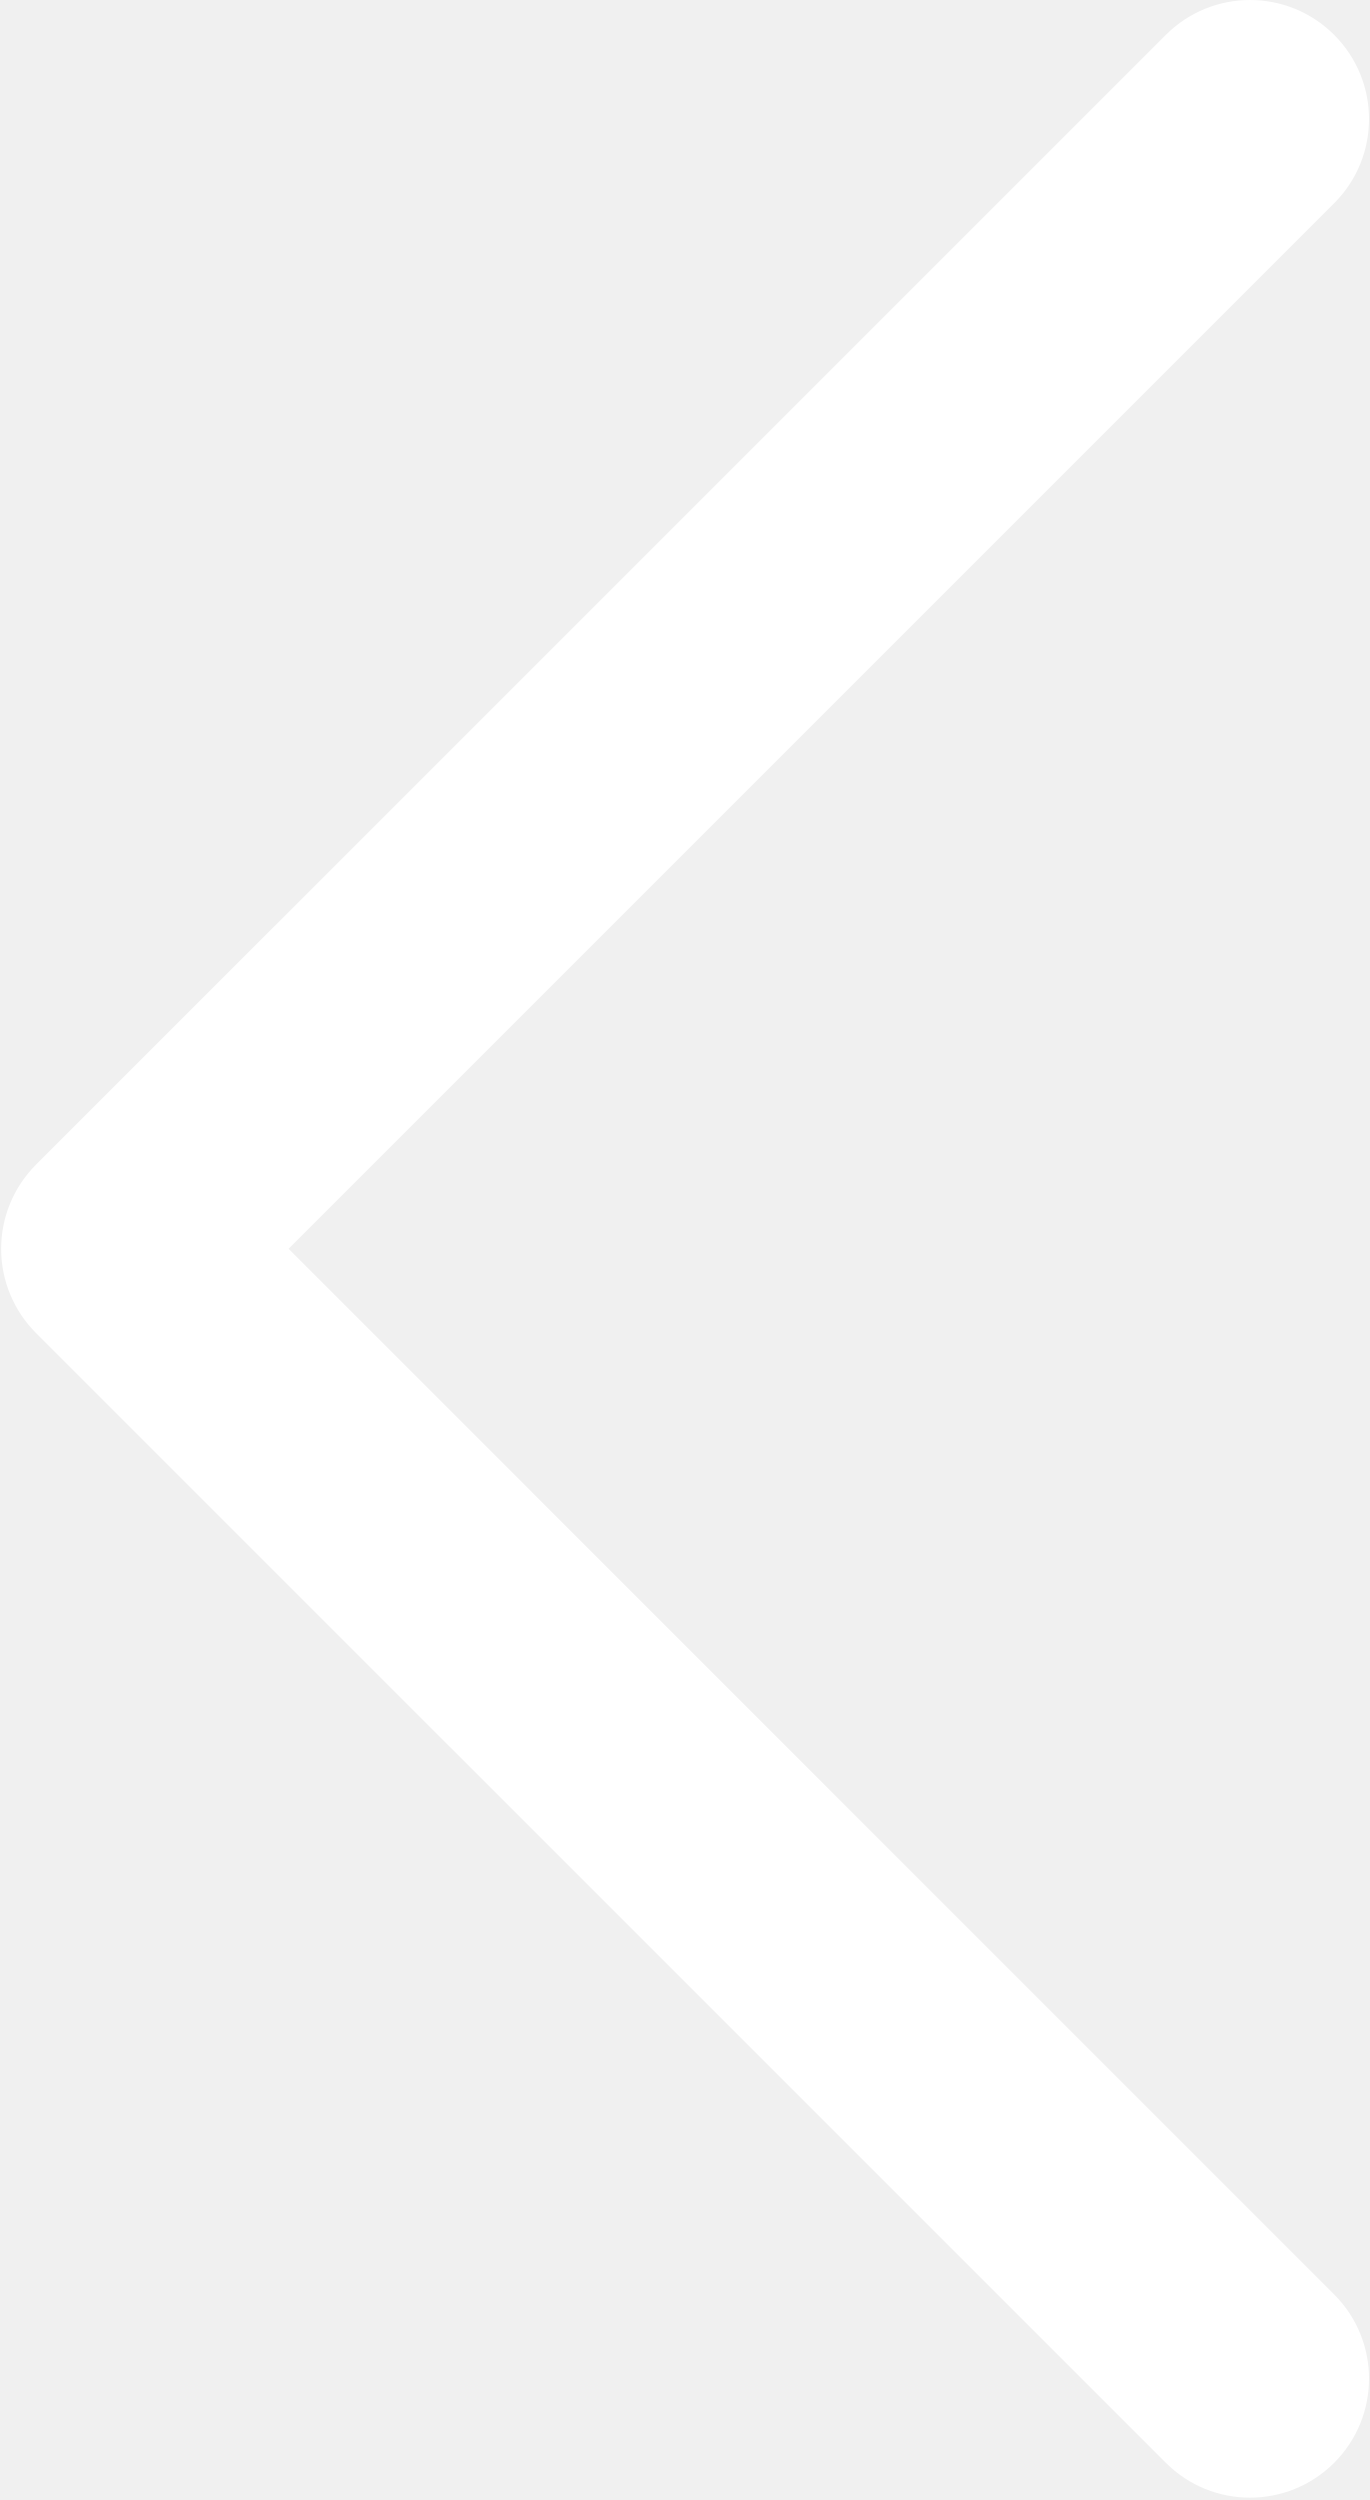
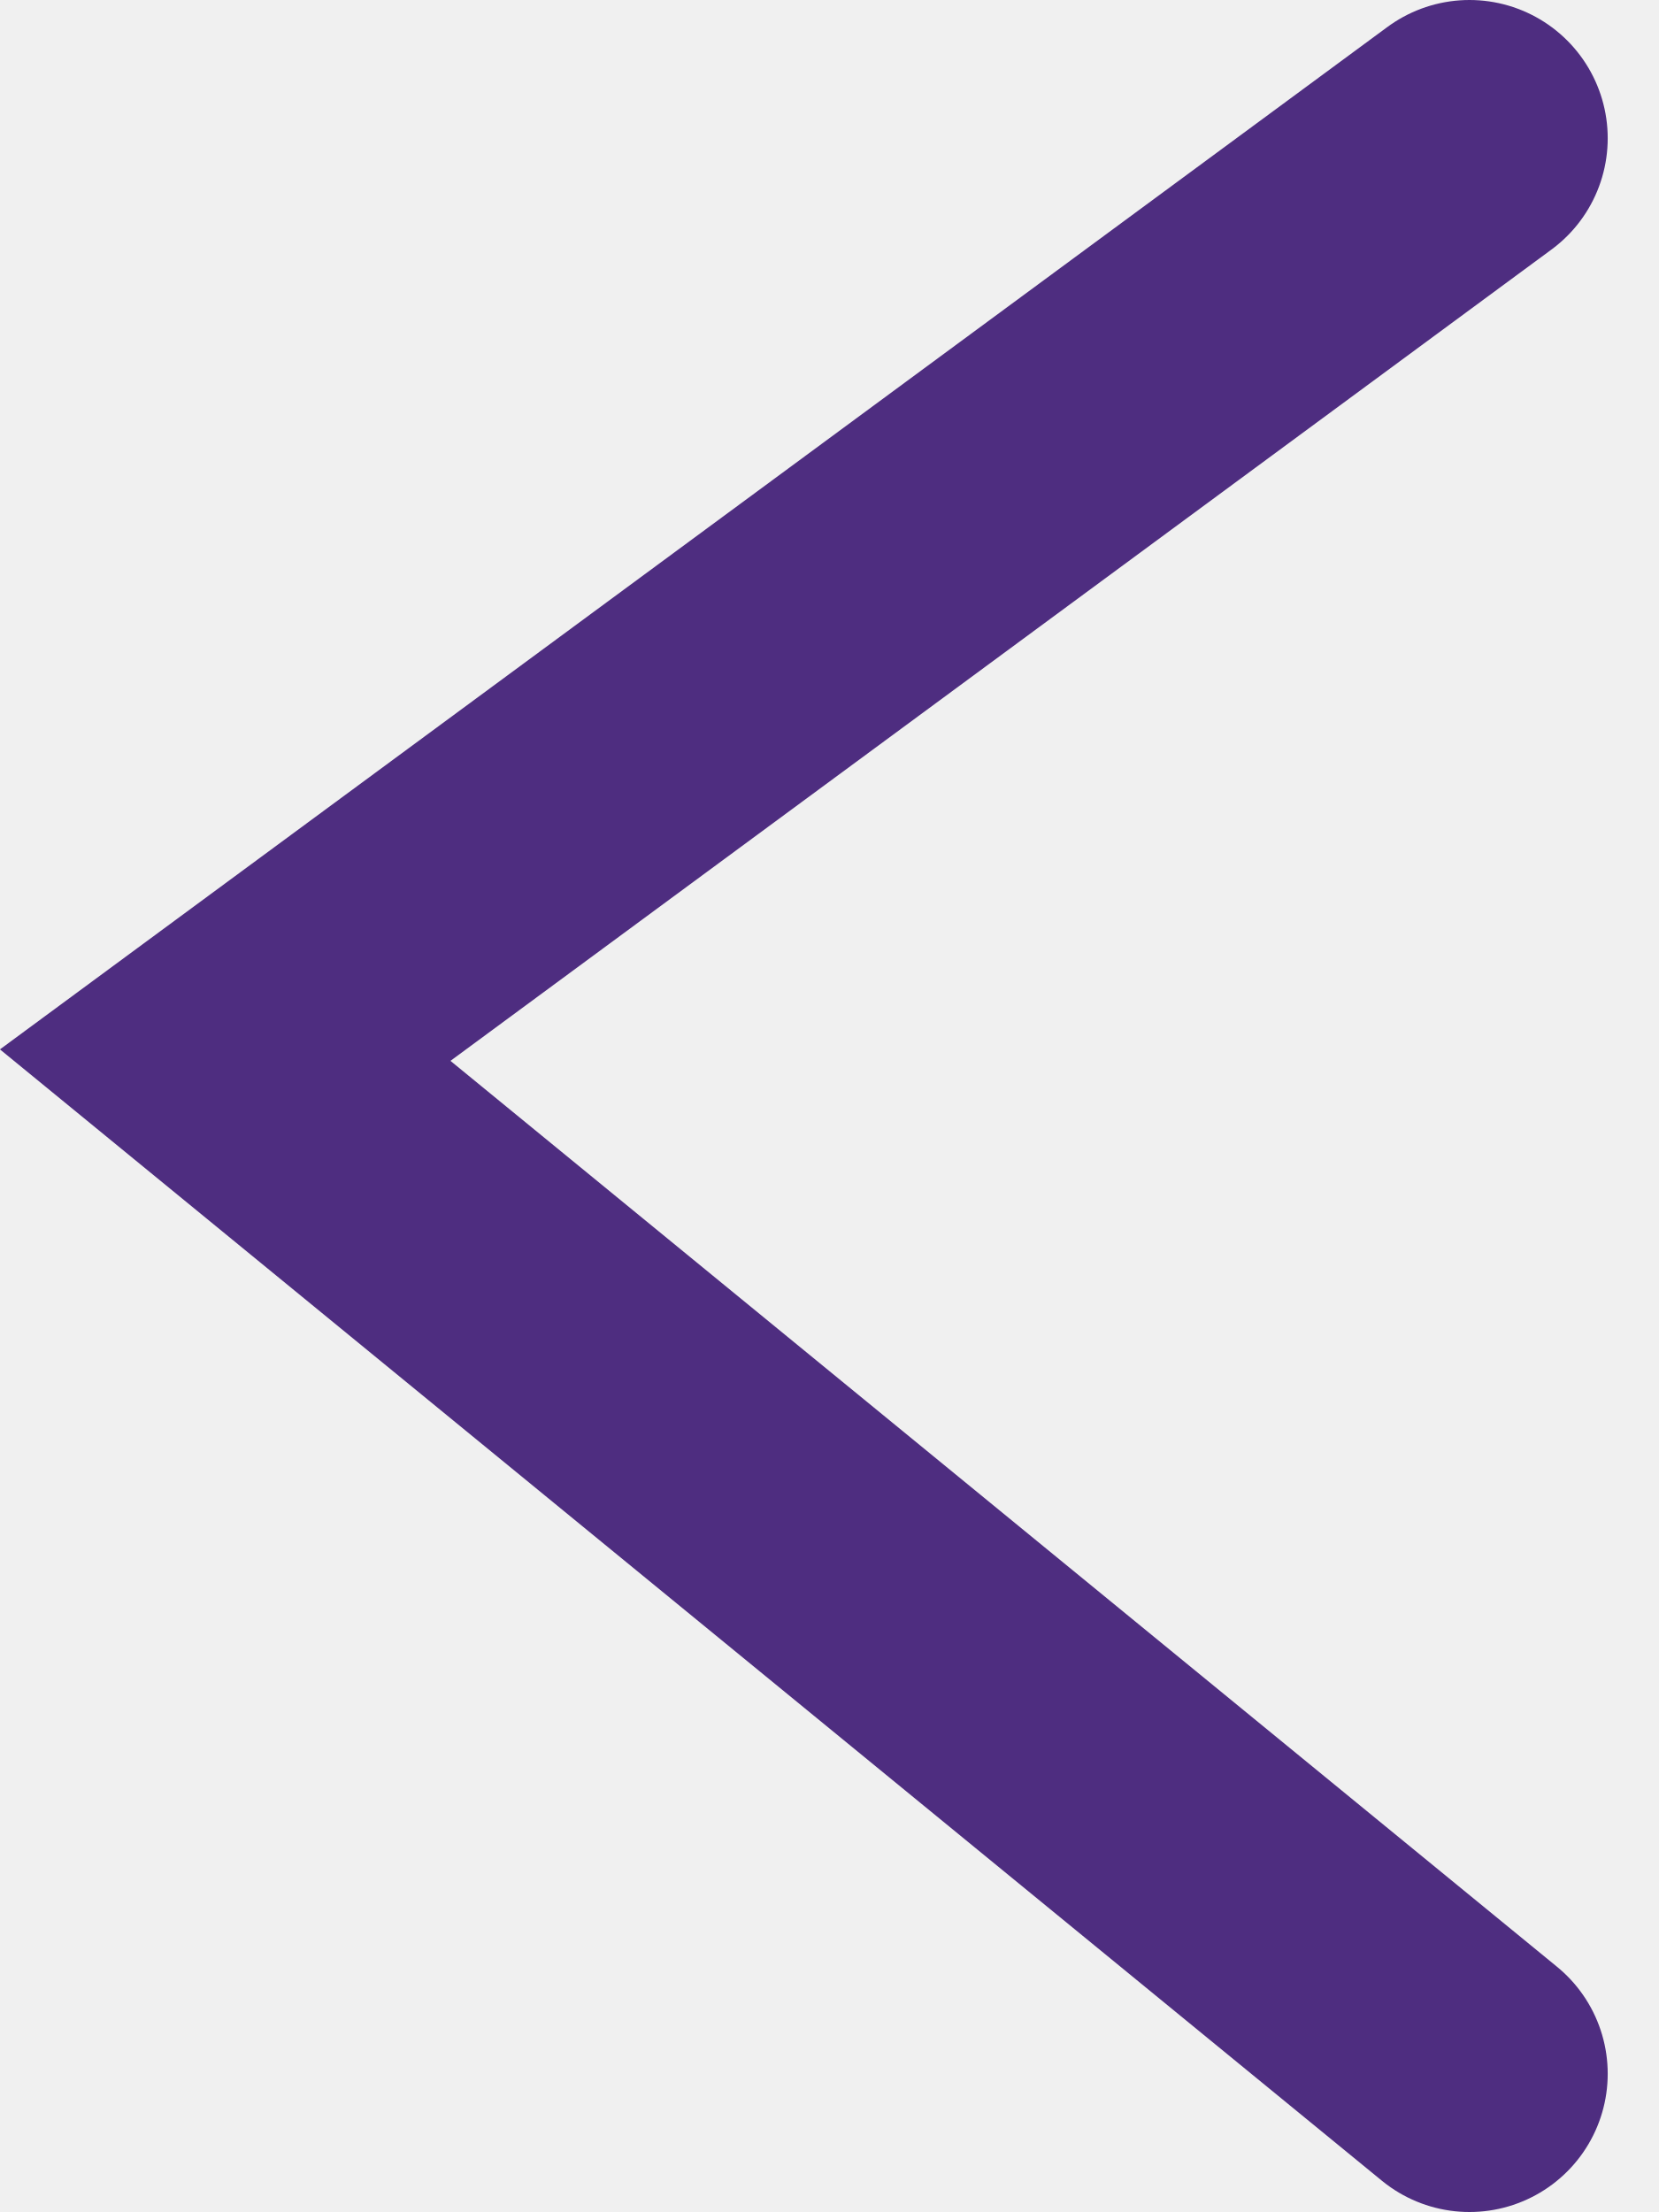
- <svg xmlns="http://www.w3.org/2000/svg" viewBox="0 0 23 42" fill="none">
-   <path fill-rule="evenodd" clip-rule="evenodd" d="M22.414 0.586C21.633 -0.195 20.367 -0.195 19.586 0.586L0.605 19.566C0.23 19.941 0.019 20.45 0.019 20.98C0.019 21.511 0.23 22.02 0.605 22.395L19.586 41.375C20.367 42.156 21.633 42.156 22.414 41.375C23.195 40.594 23.195 39.328 22.414 38.547L4.848 20.98L22.414 3.414C23.195 2.633 23.195 1.367 22.414 0.586Z" fill="white" />
+ <svg xmlns="http://www.w3.org/2000/svg" width="12" height="16" viewBox="0 0 12 16" fill="none">
+   <path d="M10.629 1L1.629 7.632L10.629 15" stroke="#4E2D80" stroke-width="2" stroke-linecap="round" />
</svg>
